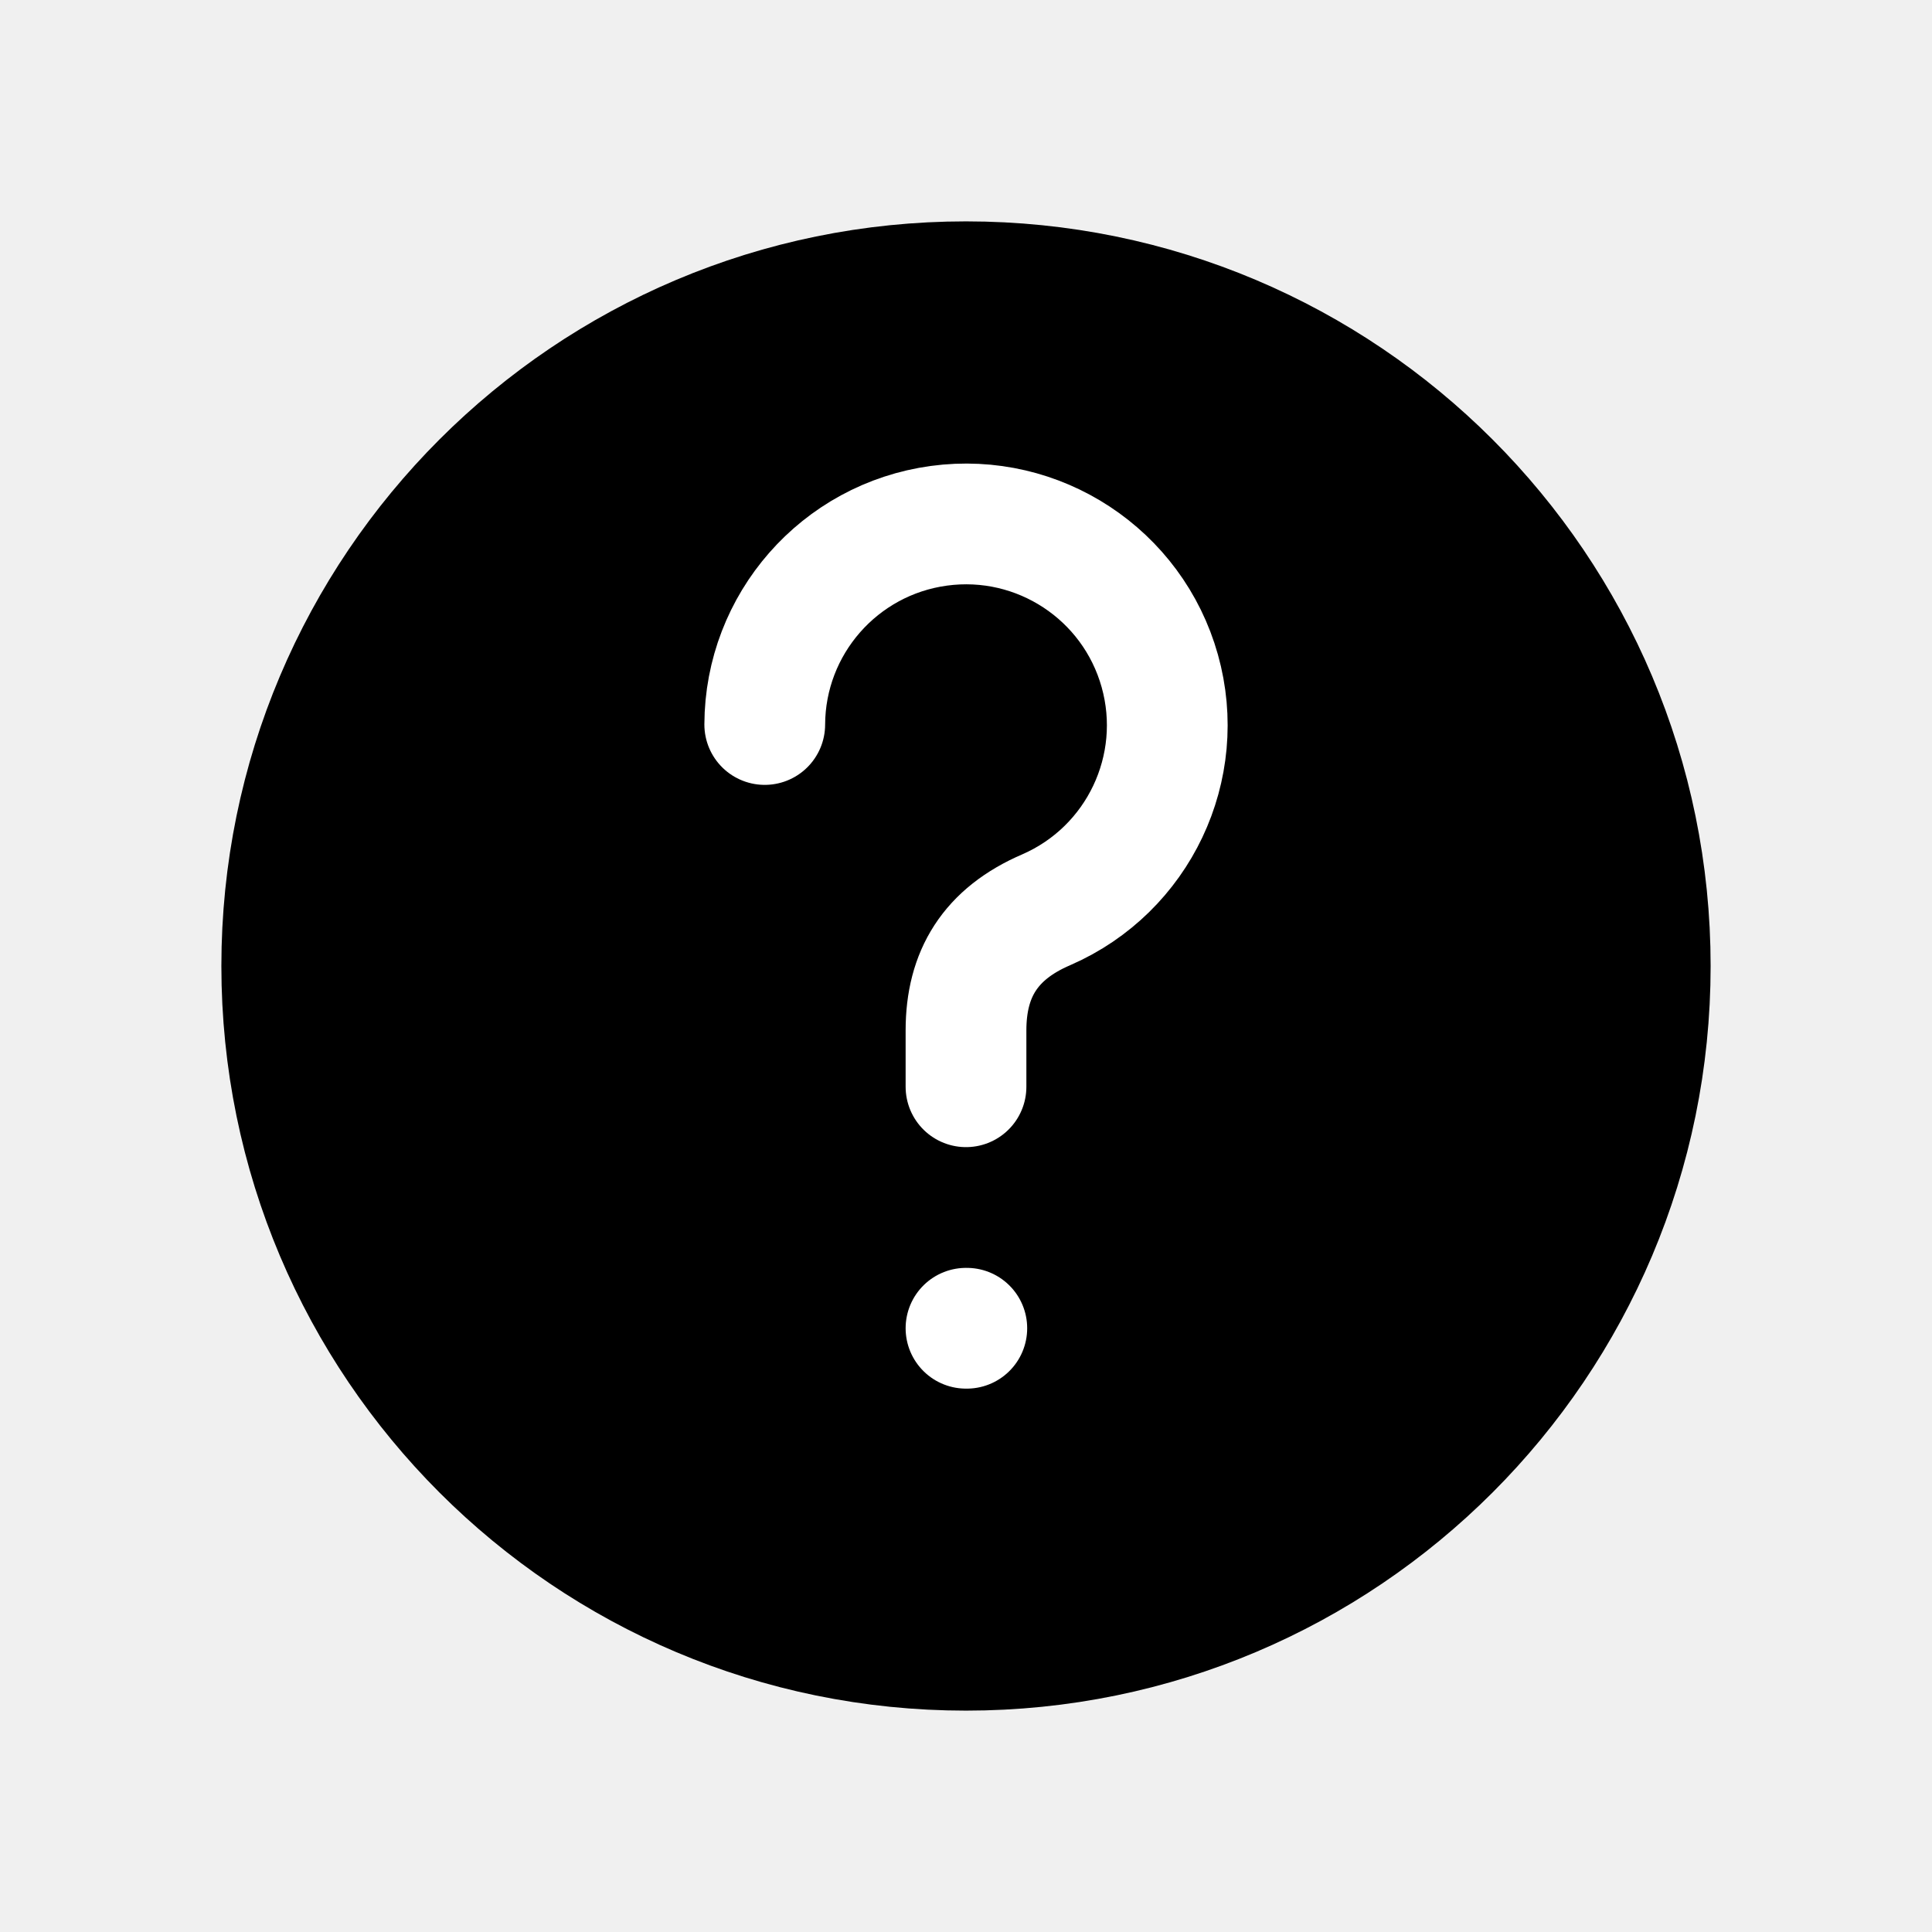
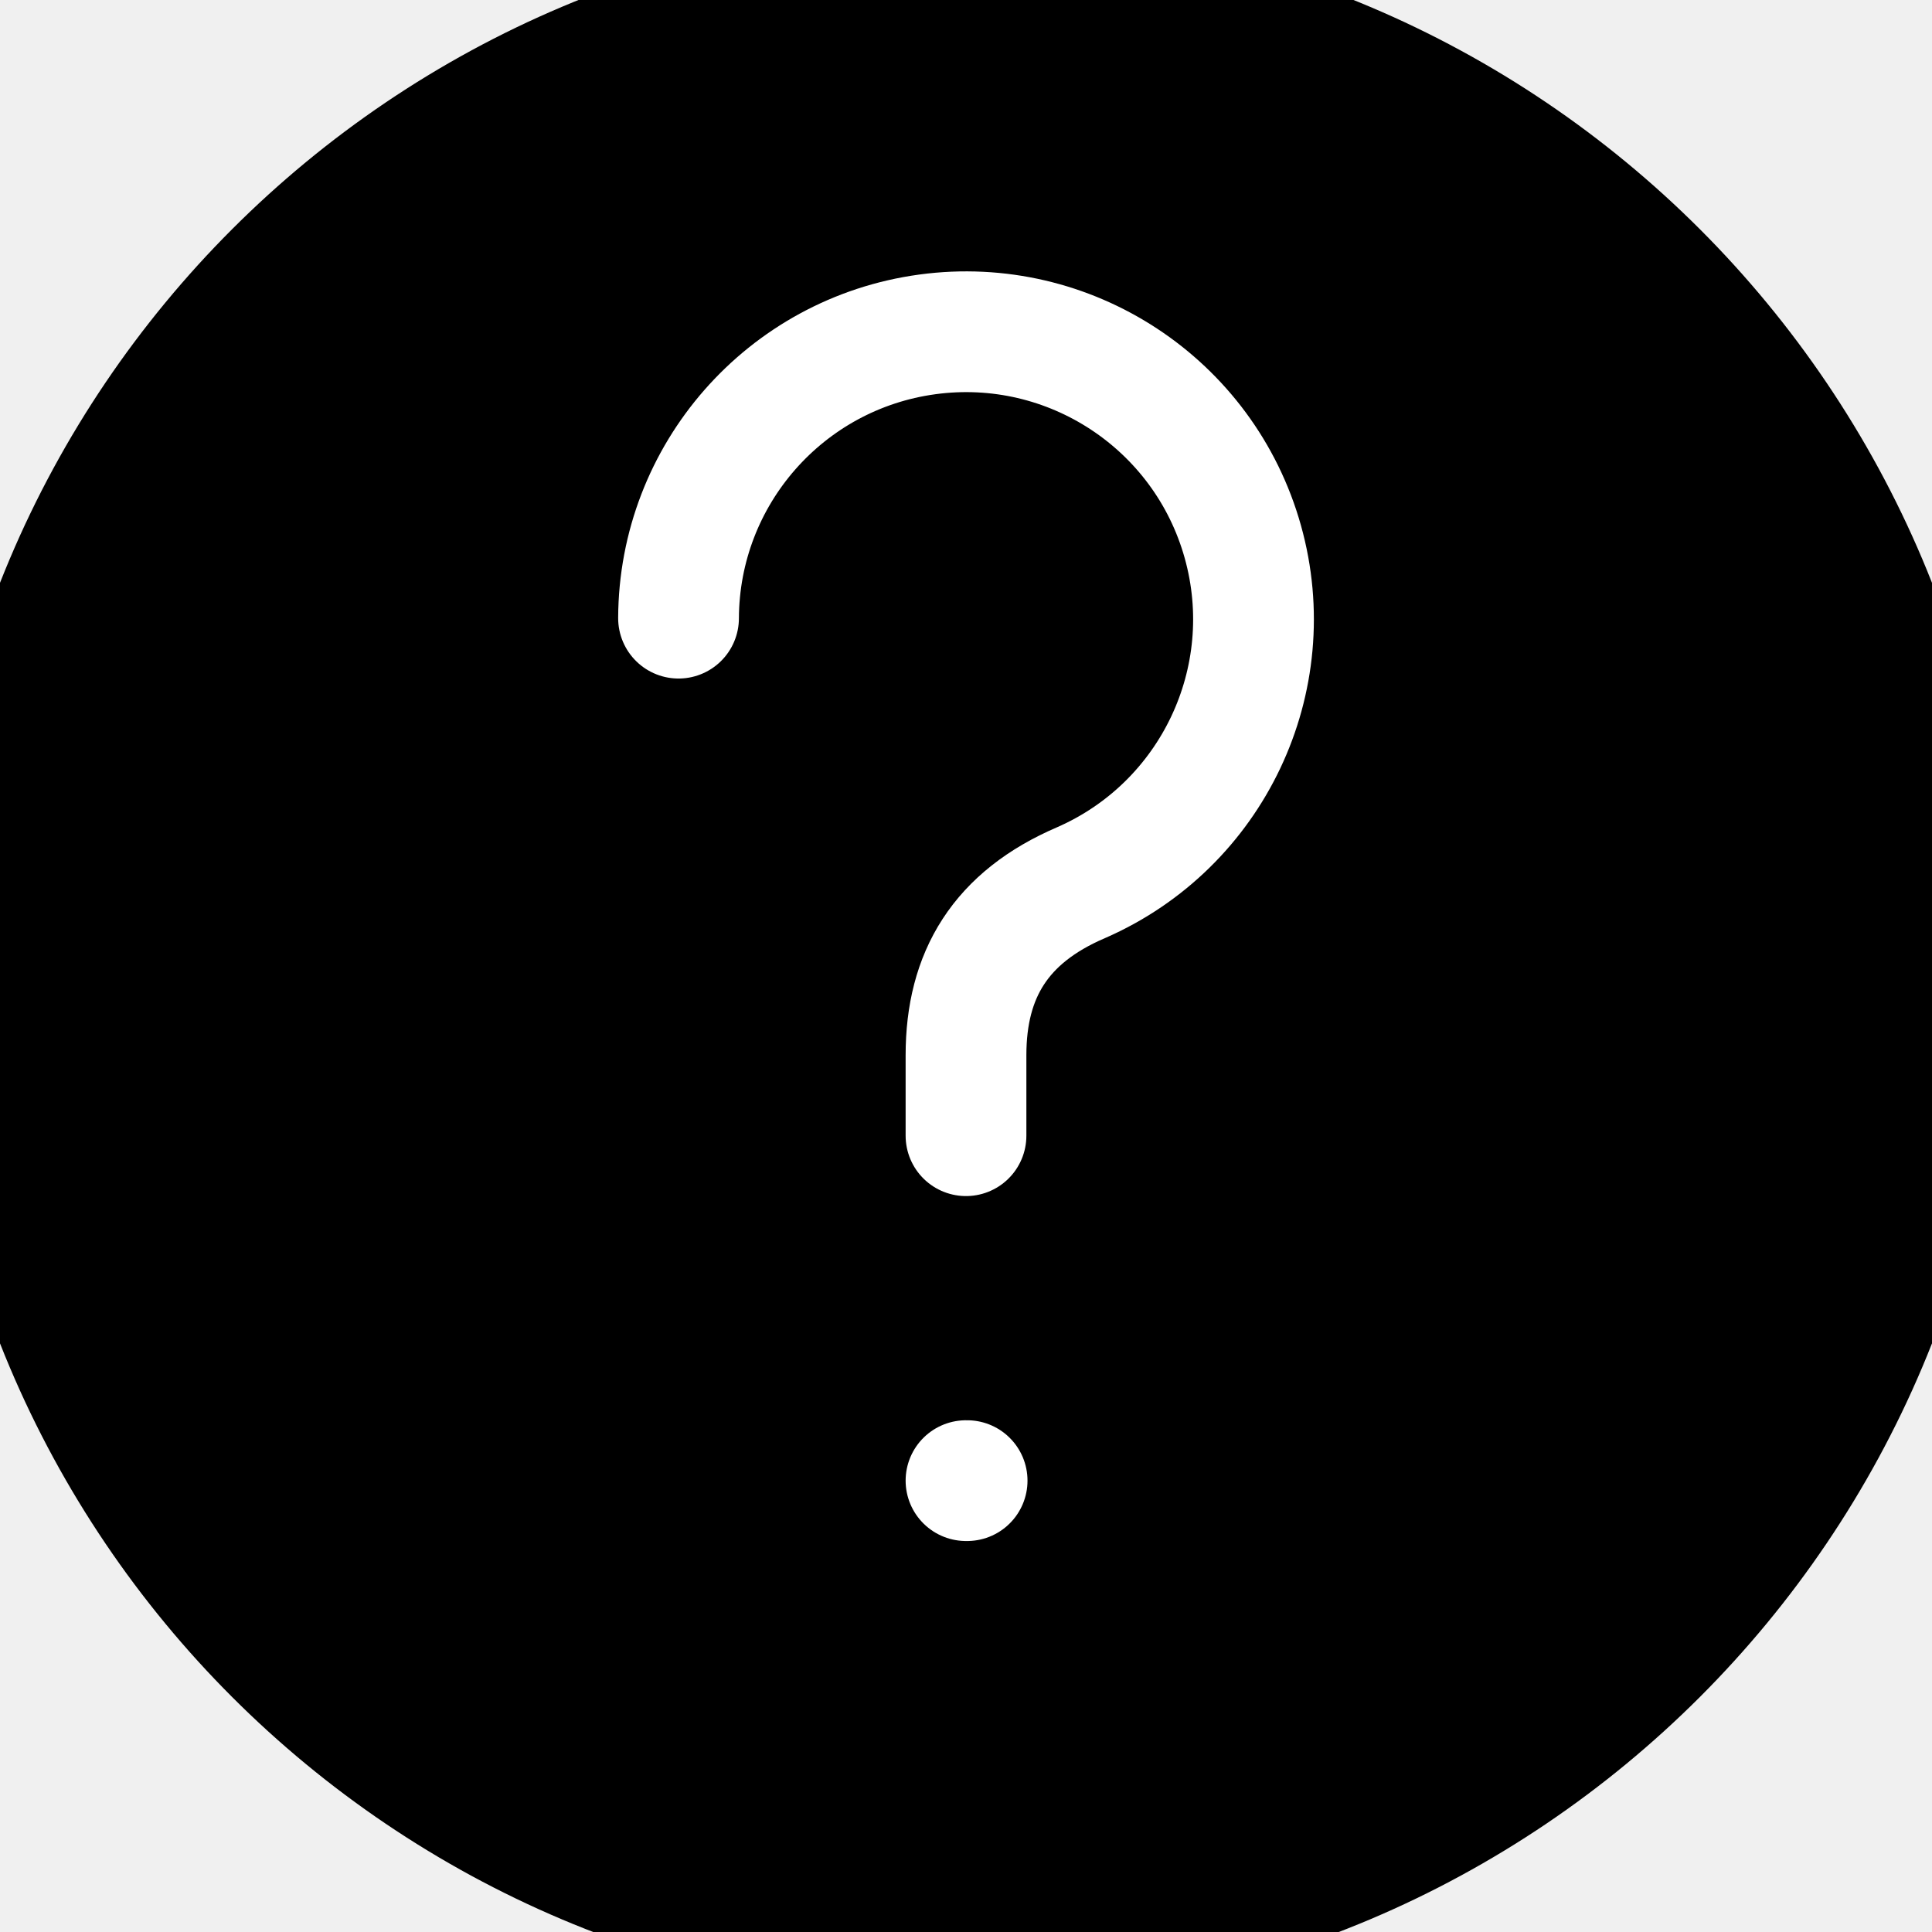
<svg xmlns="http://www.w3.org/2000/svg" width="24" height="24" viewBox="0 0 24 24">
-   <path d="M3.5 12a8.5 8.5 0 1 0 17 0a8.5 8.5 0 1 0 -17 0Z" fill="#000000" stroke="#000000" stroke-width="1.5" stroke-linecap="round" stroke-linejoin="round" />
-   <path d="M9.5 9a2.5 2.5 0 1 1 3.5 2.3c-.7.3-1 .8-1 1.5v.7" fill="none" stroke="#ffffff" stroke-width="1.5" stroke-linecap="round" stroke-linejoin="round" />
-   <path d="M12 16.5h.01" fill="none" stroke="#ffffff" stroke-width="1.5" stroke-linecap="round" stroke-linejoin="round" />
+   <path d="M -0.143 11.964 a 12.143 12.143 0 1 0 24.286 0 a 12.143 12.143 0 1 0 -24.286 0 Z" fill="#000000" stroke="#000000" stroke-width="1.5" stroke-linecap="round" stroke-linejoin="round" />
+   <path d="M 8.429 7.679 a 3.571 3.571 0 1 1 5 3.286 c -1 0.429 -1.429 1.143 -1.429 2.143 v 1" fill="none" stroke="#ffffff" stroke-width="1.5" stroke-linecap="round" stroke-linejoin="round" />
+   <path d="M 12 18.393 h 0.014" fill="none" stroke="#ffffff" stroke-width="1.5" stroke-linecap="round" stroke-linejoin="round" />
</svg>
